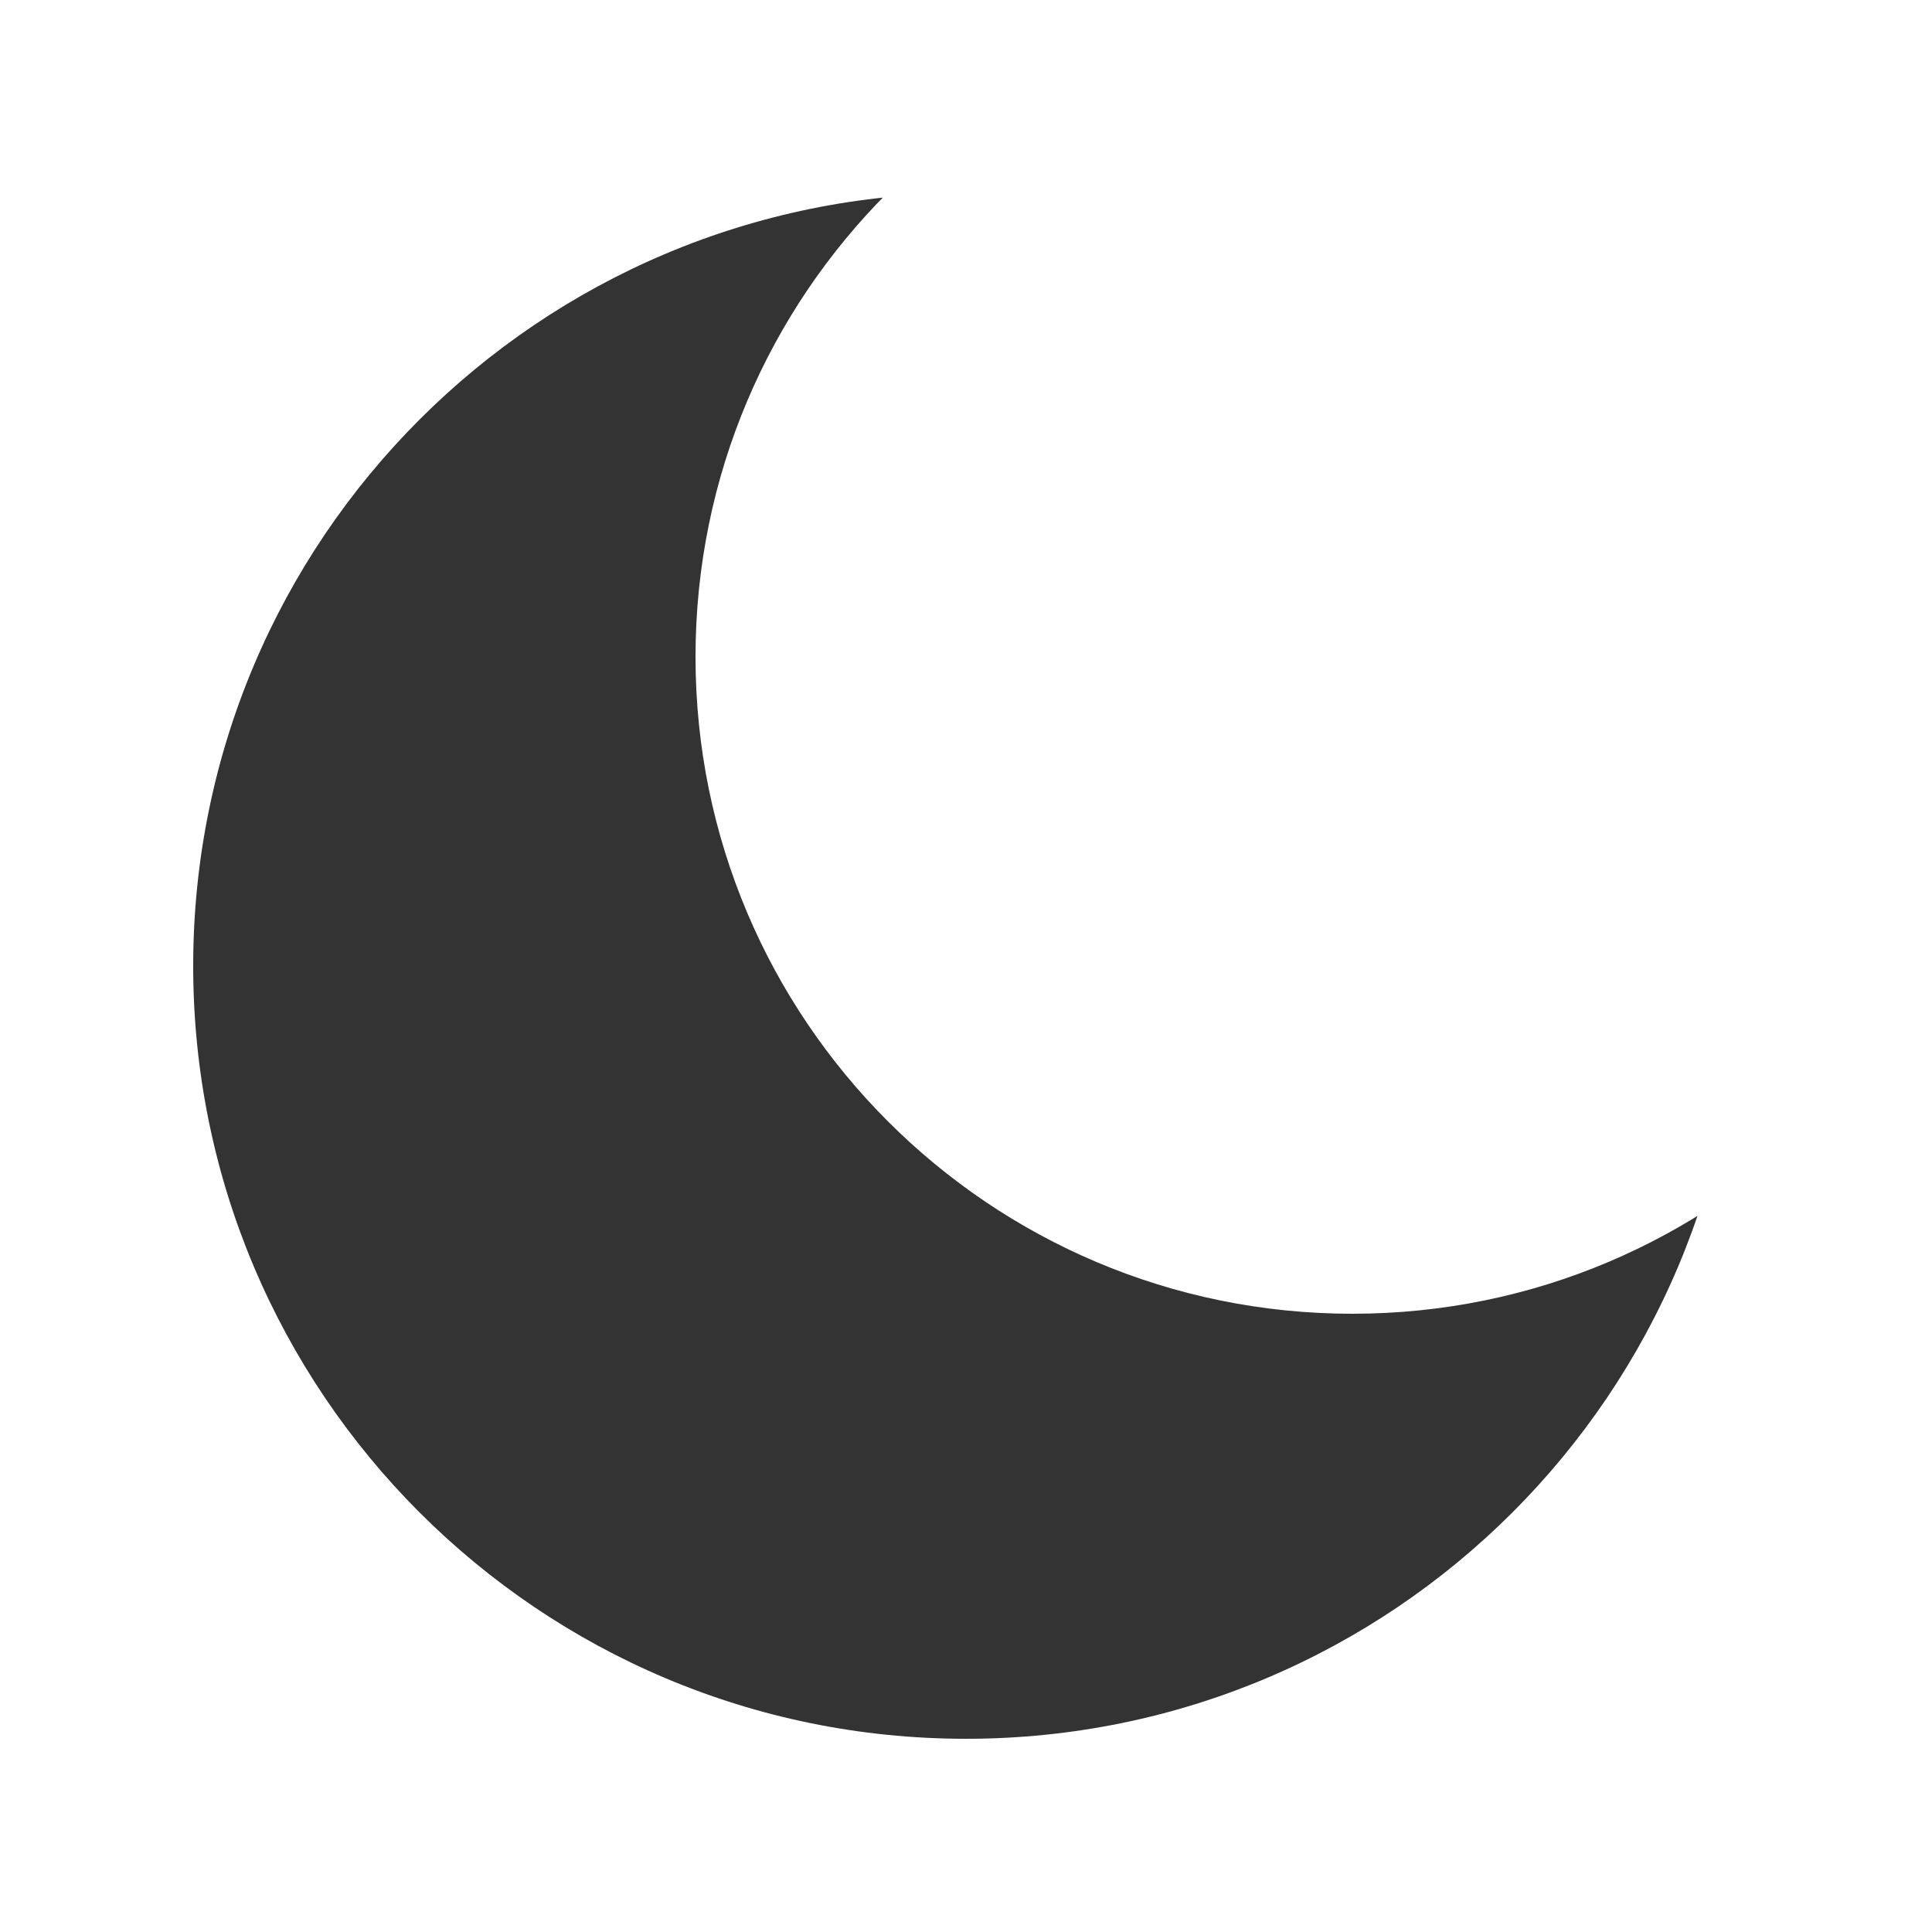
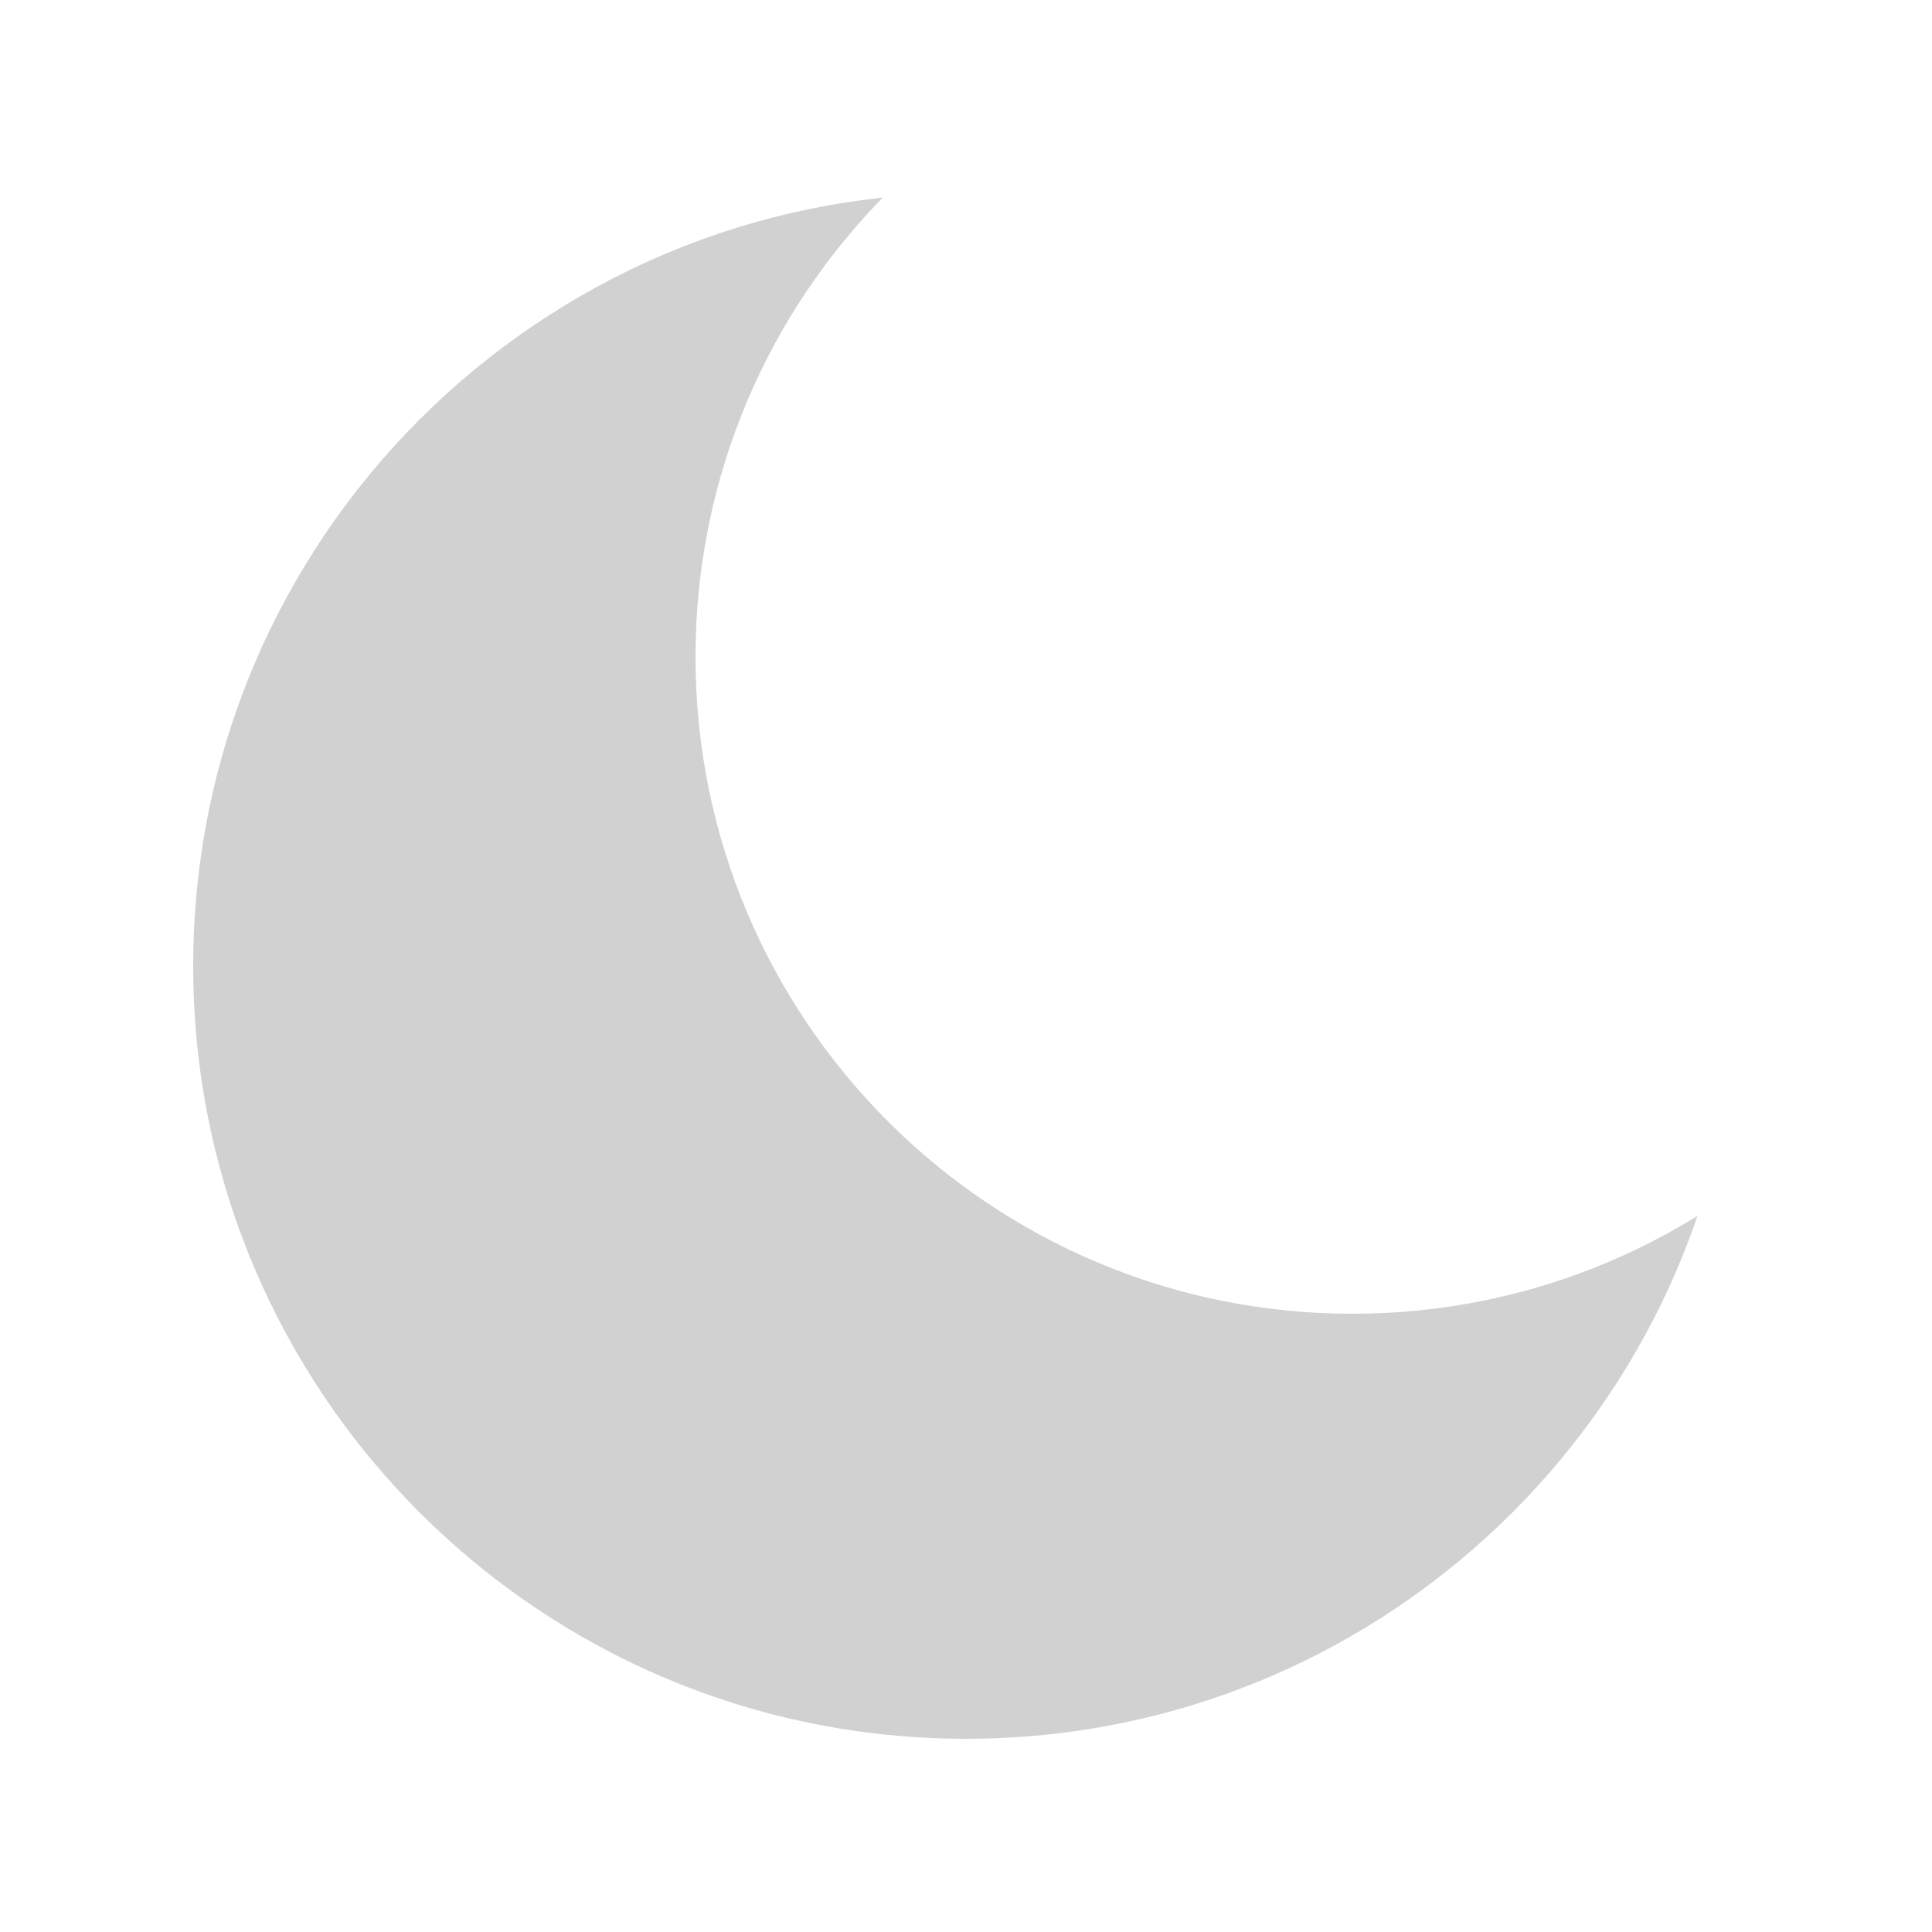
<svg xmlns="http://www.w3.org/2000/svg" width="500" height="500" viewBox="0 0 132.292 132.292" version="1.1" id="svg5">
  <defs id="defs2">
    <clipPath clipPathUnits="userSpaceOnUse" id="clipPath1711">
      <circle style="display:none;opacity:1;fill:#ff0000;stroke-width:0.926;stroke-linecap:round;stroke-linejoin:round;paint-order:fill markers stroke" id="circle1713" cx="92.604" cy="44.979" r="44.979" d="M 137.583,44.979 A 44.979,44.979 0 0 1 92.604,89.958 44.979,44.979 0 0 1 47.625,44.979 44.979,44.979 0 0 1 92.604,-3.8146973e-6 44.979,44.979 0 0 1 137.583,44.979 Z" />
      <path id="lpe_path-effect1715" style="opacity:1;fill:#ff0000;stroke-width:0.926;stroke-linecap:round;stroke-linejoin:round;paint-order:fill markers stroke" class="powerclip" d="M 8.229,8.229 H 124.062 V 124.062 H 8.229 Z M 137.583,44.979 A 44.979,44.979 0 0 0 92.604,-3.8146973e-6 44.979,44.979 0 0 0 47.625,44.979 44.979,44.979 0 0 0 92.604,89.958 44.979,44.979 0 0 0 137.583,44.979 Z" />
    </clipPath>
  </defs>
  <g id="layer1">
-     <path style="opacity:1;fill:#333333;stroke-width:3.723;stroke-linecap:round;stroke-linejoin:round;paint-order:fill markers stroke;fill-opacity:1" id="path923" clip-path="url(#clipPath1711)" d="M 119.062,66.146 A 52.917,52.917 0 0 1 66.146,119.062 52.917,52.917 0 0 1 13.229,66.146 52.917,52.917 0 0 1 66.146,13.229 52.917,52.917 0 0 1 119.062,66.146 Z" />
+     <path style="opacity:1;fill:#d1d1d1;stroke-width:3.723;stroke-linecap:round;stroke-linejoin:round;paint-order:fill markers stroke;fill-opacity:1" id="path923" clip-path="url(#clipPath1711)" d="M 119.062,66.146 A 52.917,52.917 0 0 1 66.146,119.062 52.917,52.917 0 0 1 13.229,66.146 52.917,52.917 0 0 1 66.146,13.229 52.917,52.917 0 0 1 119.062,66.146 Z" />
  </g>
</svg>
